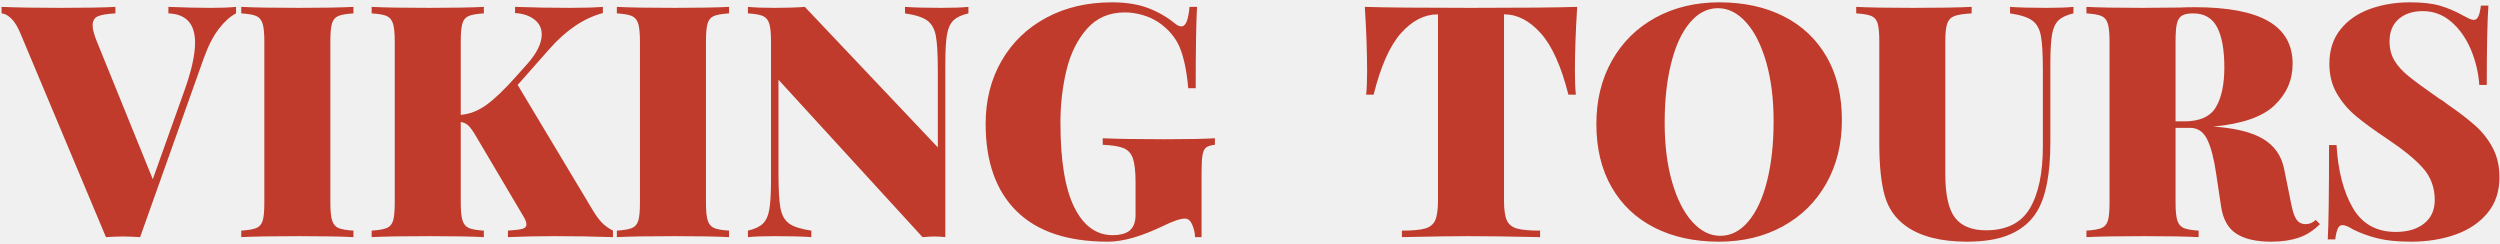
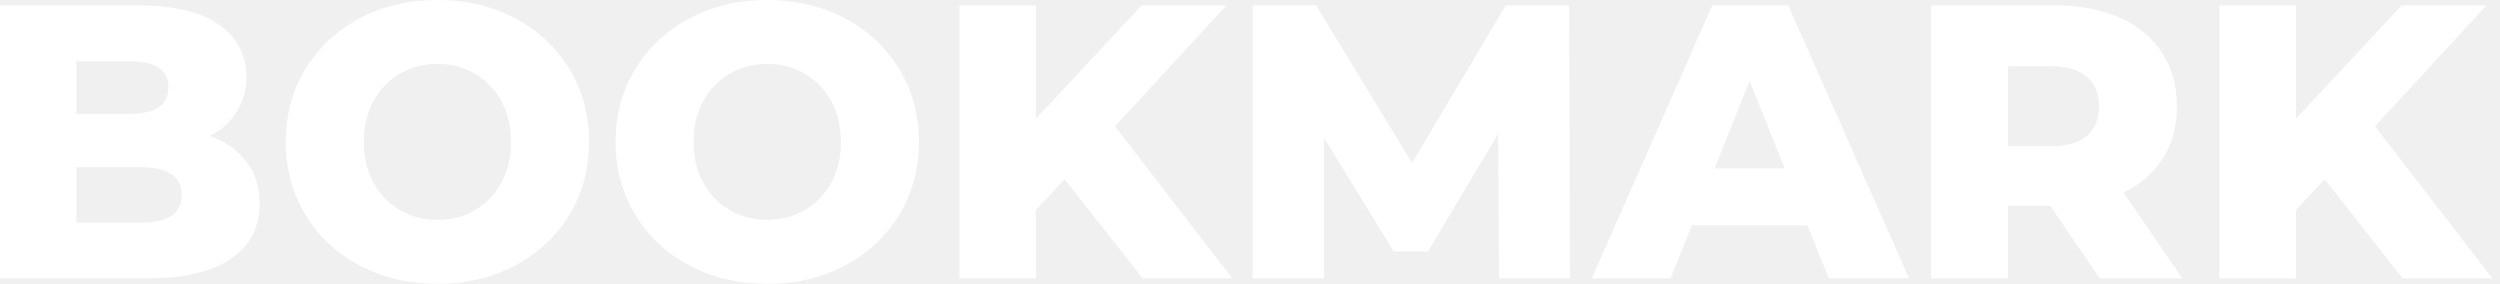
- <svg xmlns="http://www.w3.org/2000/svg" width="369" height="36">
-   <path d="M31.144 1.16c1.504 0 2.736-.048 3.696-.144v.96c-.832.416-1.672 1.168-2.52 2.256-.848 1.088-1.608 2.576-2.28 4.464L20.68 35a42.173 42.173 0 0 0-2.544-.096c-.64 0-1.472.032-2.496.096L3.064 5.048c-.416-1.024-.872-1.784-1.368-2.28-.496-.496-.984-.76-1.464-.792v-.96c2.304.096 5.216.144 8.736.144 3.648 0 6.336-.048 8.064-.144v.96c-1.216.064-2.08.208-2.592.432s-.768.672-.768 1.344c0 .544.192 1.296.576 2.256l8.304 20.448L27.208 13.4c1.056-2.944 1.584-5.312 1.584-7.104 0-2.784-1.312-4.224-3.936-4.32v-.96c2.4.096 4.496.144 6.288.144zm21.024.816c-1.024.064-1.768.192-2.232.384-.464.192-.776.56-.936 1.104-.16.544-.24 1.424-.24 2.64v23.808c0 1.216.088 2.096.264 2.64.176.544.488.912.936 1.104.448.192 1.184.32 2.208.384V35c-1.856-.096-4.528-.144-8.016-.144-3.872 0-6.72.048-8.544.144v-.96c1.024-.064 1.768-.192 2.232-.384.464-.192.776-.56.936-1.104.16-.544.24-1.424.24-2.64V6.104c0-1.216-.088-2.096-.264-2.64-.176-.544-.488-.912-.936-1.104-.448-.192-1.184-.32-2.208-.384v-.96c1.824.096 4.672.144 8.544.144 3.456 0 6.128-.048 8.016-.144v.96zm35.376 29.136c.448.736.88 1.32 1.296 1.752.416.432.96.824 1.632 1.176V35a242.852 242.852 0 0 0-8.64-.144c-2.368 0-4.656.048-6.864.144v-.96c1.024-.064 1.736-.152 2.136-.264.4-.112.6-.328.6-.648s-.16-.736-.48-1.248l-6.96-11.76c-.448-.768-.824-1.296-1.128-1.584a2.008 2.008 0 0 0-1.128-.528v11.904c0 1.216.088 2.096.264 2.64.176.544.488.912.936 1.104.448.192 1.184.32 2.208.384V35c-1.856-.096-4.528-.144-8.016-.144-3.872 0-6.72.048-8.544.144v-.96c1.024-.064 1.768-.192 2.232-.384.464-.192.776-.56.936-1.104.16-.544.24-1.424.24-2.64V6.104c0-1.216-.088-2.096-.264-2.64-.176-.544-.488-.912-.936-1.104-.448-.192-1.184-.32-2.208-.384v-.96c1.824.096 4.672.144 8.544.144 3.456 0 6.128-.048 8.016-.144v.96c-1.024.064-1.768.192-2.232.384-.464.192-.776.56-.936 1.104-.16.544-.24 1.424-.24 2.64v10.848c1.28-.096 2.528-.576 3.744-1.44 1.216-.864 2.704-2.288 4.464-4.272l1.632-1.824c1.408-1.6 2.112-3.04 2.112-4.32 0-.928-.368-1.672-1.104-2.232-.736-.56-1.68-.872-2.832-.936v-.912c2.688.096 5.392.144 8.112.144 1.952 0 3.568-.048 4.848-.144v.912c-2.784.736-5.408 2.496-7.872 5.28l-4.704 5.328 11.136 18.576zm20.064-29.136c-1.024.064-1.768.192-2.232.384-.464.192-.776.56-.936 1.104-.16.544-.24 1.424-.24 2.64v23.808c0 1.216.088 2.096.264 2.64.176.544.488.912.936 1.104.448.192 1.184.32 2.208.384V35c-1.856-.096-4.528-.144-8.016-.144-3.872 0-6.72.048-8.544.144v-.96c1.024-.064 1.768-.192 2.232-.384.464-.192.776-.56.936-1.104.16-.544.24-1.424.24-2.64V6.104c0-1.216-.088-2.096-.264-2.64-.176-.544-.488-.912-.936-1.104-.448-.192-1.184-.32-2.208-.384v-.96c1.824.096 4.672.144 8.544.144 3.456 0 6.128-.048 8.016-.144v.96zm35.328 0c-.992.224-1.728.568-2.208 1.032-.48.464-.8 1.176-.96 2.136-.16.96-.24 2.4-.24 4.32V35a16.495 16.495 0 0 0-1.584-.096c-.352 0-.944.032-1.776.096l-21.264-23.232v13.824c0 2.368.096 4.072.288 5.112.192 1.04.616 1.8 1.272 2.28.656.48 1.752.832 3.288 1.056V35c-1.312-.096-3.104-.144-5.376-.144-1.696 0-3.024.048-3.984.144v-.96c.992-.224 1.728-.568 2.208-1.032.48-.464.8-1.176.96-2.136.16-.96.24-2.4.24-4.32V6.104c0-1.216-.088-2.096-.264-2.64-.176-.544-.488-.912-.936-1.104-.448-.192-1.184-.32-2.208-.384v-.96c.96.096 2.288.144 3.984.144 1.728 0 3.2-.048 4.416-.144l19.632 20.736V10.424c0-2.368-.096-4.072-.288-5.112-.192-1.04-.616-1.8-1.272-2.28-.656-.48-1.752-.832-3.288-1.056v-.96c1.312.096 3.104.144 5.376.144 1.696 0 3.024-.048 3.984-.144v.96zM164.104.344c2.048 0 3.808.272 5.28.816a14.028 14.028 0 0 1 4.032 2.304c.352.288.672.432.96.432.32 0 .576-.232.768-.696.192-.464.336-1.192.432-2.184h1.104c-.128 2.272-.192 6.272-.192 12h-1.104c-.224-2.528-.64-4.528-1.248-6-.608-1.472-1.664-2.72-3.168-3.744a8.393 8.393 0 0 0-2.328-1.056 9.33 9.33 0 0 0-2.616-.384c-2.304 0-4.168.808-5.592 2.424-1.424 1.616-2.432 3.656-3.024 6.12-.592 2.464-.888 5.04-.888 7.728 0 5.568.68 9.728 2.04 12.48 1.36 2.752 3.256 4.128 5.688 4.128.992 0 1.776-.192 2.352-.576.672-.48 1.008-1.28 1.008-2.4v-4.8c0-1.6-.128-2.776-.384-3.528-.256-.752-.712-1.264-1.368-1.536-.656-.272-1.688-.44-3.096-.504v-.96c2.176.096 5.232.144 9.168.144 3.296 0 5.76-.048 7.392-.144v.96c-.576.064-1 .192-1.272.384s-.456.56-.552 1.104c-.096.544-.144 1.424-.144 2.64V35h-.96a5.173 5.173 0 0 0-.432-1.872c-.256-.576-.608-.864-1.056-.864-.672 0-1.76.368-3.264 1.104-3.2 1.536-5.904 2.304-8.112 2.304-5.952 0-10.448-1.504-13.488-4.512-3.04-3.008-4.56-7.296-4.56-12.864 0-3.52.792-6.64 2.376-9.36 1.584-2.72 3.784-4.832 6.6-6.336 2.816-1.504 6.032-2.256 9.648-2.256zm68.688.672c-.224 3.552-.336 6.72-.336 9.504 0 1.472.048 2.624.144 3.456h-1.104c-1.056-4.192-2.416-7.216-4.08-9.072-1.664-1.856-3.456-2.784-5.376-2.784h-.048v27.456c0 1.344.136 2.32.408 2.928.272.608.768 1.016 1.488 1.224.72.208 1.864.312 3.432.312V35c-4.512-.096-8.016-.144-10.512-.144-2.272 0-5.568.048-9.888.144v-.96c1.568 0 2.712-.104 3.432-.312.72-.208 1.216-.616 1.488-1.224s.408-1.584.408-2.928V2.12h-.048c-1.952 0-3.752.92-5.4 2.76-1.648 1.84-3 4.872-4.056 9.096h-1.104c.096-.832.144-1.984.144-3.456 0-2.784-.112-5.952-.336-9.504 3.04.096 8.272.144 15.696.144 7.392 0 12.608-.048 15.648-.144zm20.976-.672c3.616 0 6.784.688 9.504 2.064 2.72 1.376 4.832 3.368 6.336 5.976 1.504 2.608 2.256 5.72 2.256 9.336 0 3.52-.768 6.64-2.304 9.36-1.536 2.72-3.68 4.832-6.432 6.336-2.752 1.504-5.888 2.256-9.408 2.256-3.616 0-6.784-.688-9.504-2.064-2.72-1.376-4.832-3.368-6.336-5.976-1.504-2.608-2.256-5.72-2.256-9.336 0-3.52.768-6.64 2.304-9.36 1.536-2.72 3.68-4.832 6.432-6.336 2.752-1.504 5.888-2.256 9.408-2.256zm-.192.864c-1.568 0-2.952.712-4.152 2.136-1.2 1.424-2.12 3.416-2.76 5.976-.64 2.56-.96 5.488-.96 8.784 0 3.328.368 6.256 1.104 8.784.736 2.528 1.728 4.48 2.976 5.856 1.248 1.376 2.624 2.064 4.128 2.064 1.568 0 2.952-.712 4.152-2.136 1.2-1.424 2.12-3.416 2.76-5.976.64-2.56.96-5.488.96-8.784 0-3.328-.368-6.256-1.104-8.784-.736-2.528-1.728-4.48-2.976-5.856-1.248-1.376-2.624-2.064-4.128-2.064zm52.464.768c-.992.224-1.728.568-2.208 1.032-.48.464-.8 1.176-.96 2.136-.16.96-.24 2.4-.24 4.32v11.568c0 4.608-.656 8-1.968 10.176-.864 1.44-2.136 2.544-3.816 3.312-1.68.768-3.848 1.152-6.504 1.152-3.872 0-6.88-.768-9.024-2.304-1.568-1.12-2.616-2.624-3.144-4.512-.528-1.888-.792-4.448-.792-7.68V6.104c0-1.216-.08-2.096-.24-2.64-.16-.544-.472-.912-.936-1.104-.464-.192-1.208-.32-2.232-.384v-.96c1.824.096 4.64.144 8.448.144 3.776 0 6.64-.048 8.592-.144v.96c-1.152.064-1.992.192-2.52.384s-.888.56-1.08 1.104c-.192.544-.288 1.424-.288 2.64v19.584c0 3.072.48 5.224 1.44 6.456.96 1.232 2.48 1.848 4.56 1.848 3.04 0 5.2-1.08 6.48-3.24 1.28-2.16 1.92-5.224 1.92-9.192V10.424c0-2.368-.096-4.072-.288-5.112-.192-1.04-.616-1.8-1.272-2.28-.656-.48-1.752-.832-3.288-1.056v-.96c1.312.096 3.104.144 5.376.144 1.696 0 3.024-.048 3.984-.144v.96zm36.384 31.104c-.96.96-2.016 1.632-3.168 2.016-1.152.384-2.496.576-4.032.576-2.208 0-3.92-.392-5.136-1.176-1.216-.784-1.968-2.12-2.256-4.008l-.72-4.8c-.32-2.24-.76-3.936-1.32-5.088-.56-1.152-1.4-1.728-2.52-1.728h-2.16v11.04c0 1.216.088 2.096.264 2.64.176.544.488.912.936 1.104.448.192 1.184.32 2.208.384V35c-1.856-.096-4.528-.144-8.016-.144-3.872 0-6.72.048-8.544.144v-.96c1.024-.064 1.768-.192 2.232-.384.464-.192.776-.56.936-1.104.16-.544.24-1.424.24-2.64V6.104c0-1.216-.088-2.096-.264-2.64-.176-.544-.488-.912-.936-1.104-.448-.192-1.184-.32-2.208-.384v-.96c1.824.096 4.576.144 8.256.144l5.52-.048c.64-.032 1.376-.048 2.208-.048 4.864 0 8.488.688 10.872 2.064 2.384 1.376 3.576 3.472 3.576 6.288 0 2.4-.896 4.448-2.688 6.144-1.792 1.696-4.8 2.736-9.024 3.12 3.264.224 5.728.84 7.392 1.848 1.664 1.008 2.688 2.488 3.072 4.44l1.008 4.992c.224 1.184.496 2 .816 2.448.32.448.768.672 1.344.672.576 0 1.072-.208 1.488-.624l.624.624zm-18.72-31.104c-.736 0-1.288.112-1.656.336-.368.224-.616.624-.744 1.2s-.192 1.44-.192 2.592v11.808h1.296c2.272 0 3.824-.696 4.656-2.088.832-1.392 1.248-3.352 1.248-5.88 0-2.624-.36-4.608-1.08-5.952-.72-1.344-1.896-2.016-3.528-2.016zM355.72.344c1.824 0 3.304.168 4.44.504 1.136.336 2.248.808 3.336 1.416.352.192.664.352.936.48s.504.192.696.192c.288 0 .512-.168.672-.504.16-.336.288-.872.384-1.608h1.104c-.16 2.304-.24 6.208-.24 11.712h-1.104a16.255 16.255 0 0 0-1.248-5.232c-.704-1.664-1.664-3.024-2.88-4.08s-2.624-1.584-4.224-1.584c-1.472 0-2.656.392-3.552 1.176-.896.784-1.344 1.88-1.344 3.288 0 1.088.24 2.032.72 2.832.48.8 1.184 1.576 2.112 2.328.928.752 2.448 1.864 4.56 3.336.192.096.376.208.552.336.176.128.344.256.504.384 1.76 1.216 3.168 2.296 4.224 3.24a11.643 11.643 0 0 1 2.568 3.288c.656 1.248.984 2.688.984 4.32 0 2.08-.584 3.832-1.752 5.256-1.168 1.424-2.744 2.488-4.728 3.192-1.984.704-4.176 1.056-6.576 1.056-1.952 0-3.576-.16-4.872-.48a18.32 18.32 0 0 1-3.624-1.296c-.704-.448-1.248-.672-1.632-.672-.288 0-.512.168-.672.504-.16.336-.288.872-.384 1.608h-1.104c.128-2.176.192-6.816.192-13.92h1.104c.224 3.808 1.024 6.896 2.4 9.264 1.376 2.368 3.488 3.552 6.336 3.552 1.76 0 3.16-.416 4.2-1.248 1.04-.832 1.56-1.984 1.56-3.456 0-1.824-.568-3.384-1.704-4.68-1.136-1.296-2.904-2.744-5.304-4.344-1.92-1.28-3.456-2.4-4.608-3.36a12.517 12.517 0 0 1-2.832-3.336c-.736-1.264-1.104-2.728-1.104-4.392 0-2.016.544-3.704 1.632-5.064 1.088-1.36 2.536-2.368 4.344-3.024 1.808-.656 3.784-.984 5.928-.984z" fill="#C03B2B" />
+ <svg xmlns="http://www.w3.org/2000/svg" width="326" height="37">
+   <path d="M27.35 17.742c2.034.712 3.627 1.822 4.779 3.33 1.152 1.508 1.728 3.33 1.728 5.465 0 3.118-1.254 5.524-3.762 7.219-2.508 1.694-6.134 2.542-10.879 2.542H0V.712h18.2c4.541 0 7.998.839 10.37 2.516 2.373 1.678 3.559 3.94 3.559 6.787 0 1.694-.415 3.211-1.246 4.55-.83 1.338-2.008 2.398-3.533 3.177zM9.964 7.982v6.862h6.914c3.389 0 5.084-1.152 5.084-3.457 0-2.27-1.695-3.406-5.084-3.406H9.964zm8.439 21.046c3.525 0 5.287-1.203 5.287-3.61 0-2.406-1.762-3.609-5.287-3.609H9.964v7.219h8.439zm38.636 7.981c-3.762 0-7.143-.796-10.142-2.39-3-1.592-5.355-3.795-7.066-6.608-1.712-2.813-2.568-5.982-2.568-9.506 0-3.525.856-6.694 2.568-9.507 1.711-2.813 4.067-5.016 7.066-6.609C49.897.796 53.277 0 57.039 0 60.8 0 64.182.796 67.18 2.39c3 1.592 5.355 3.795 7.066 6.608 1.712 2.813 2.567 5.982 2.567 9.507 0 3.524-.855 6.693-2.567 9.506-1.711 2.813-4.067 5.016-7.066 6.609-3 1.593-6.38 2.39-10.142 2.39zm0-8.337c1.796 0 3.423-.424 4.88-1.27 1.458-.848 2.61-2.043 3.457-3.585.847-1.542 1.271-3.313 1.271-5.312 0-2-.424-3.77-1.27-5.313-.848-1.542-2-2.737-3.458-3.584-1.457-.847-3.084-1.27-4.88-1.27-1.796 0-3.423.423-4.88 1.27-1.458.847-2.61 2.042-3.457 3.584-.848 1.542-1.271 3.313-1.271 5.313 0 2 .423 3.77 1.27 5.312.848 1.542 2 2.737 3.458 3.584 1.457.847 3.084 1.271 4.88 1.271zm43.008 8.337c-3.762 0-7.143-.796-10.142-2.39-3-1.592-5.355-3.795-7.066-6.608-1.712-2.813-2.568-5.982-2.568-9.506 0-3.525.856-6.694 2.568-9.507 1.711-2.813 4.067-5.016 7.066-6.609C92.905.796 96.285 0 100.047 0c3.762 0 7.142.796 10.142 2.39 3 1.592 5.355 3.795 7.066 6.608 1.712 2.813 2.567 5.982 2.567 9.507 0 3.524-.855 6.693-2.567 9.506-1.711 2.813-4.067 5.016-7.066 6.609-3 1.593-6.38 2.39-10.142 2.39zm0-8.337c1.796 0 3.423-.424 4.88-1.27 1.458-.848 2.61-2.043 3.457-3.585.847-1.542 1.271-3.313 1.271-5.312 0-2-.424-3.77-1.27-5.313-.848-1.542-2-2.737-3.458-3.584-1.457-.847-3.084-1.27-4.88-1.27-1.796 0-3.423.423-4.88 1.27-1.458.847-2.61 2.042-3.457 3.584-.848 1.542-1.271 3.313-1.271 5.313 0 2 .423 3.77 1.27 5.312.848 1.542 2 2.737 3.458 3.584 1.457.847 3.084 1.271 4.88 1.271zm38.788-5.287l-3.761 4.016v8.897h-9.965V.712h9.965v14.793L148.85.712h11.083l-14.54 15.76 15.302 19.826h-11.692l-10.168-12.913zm56.633 12.913l-.102-18.861-9.15 15.353h-4.474l-9.1-14.845v18.353h-9.303V.712h8.286l12.506 20.538 12.2-20.538h8.287l.102 35.586h-9.252zm40.212-6.914h-15.048l-2.796 6.914h-10.27L223.277.712h9.913l15.76 35.586h-10.473l-2.796-6.914zm-2.949-7.422l-4.575-11.388-4.576 11.388h9.151zm34.62 4.88h-5.49v9.456h-10.066V.712h16.268c3.22 0 6.015.533 8.388 1.601 2.372 1.068 4.202 2.593 5.49 4.575 1.288 1.983 1.932 4.313 1.932 6.99 0 2.576-.602 4.821-1.805 6.736-1.203 1.915-2.923 3.415-5.16 4.5l7.677 11.184h-10.778l-6.456-9.456zm6.355-12.964c0-1.66-.526-2.948-1.576-3.863-1.051-.915-2.61-1.373-4.677-1.373h-5.592v10.422h5.592c2.067 0 3.626-.45 4.677-1.347 1.05-.898 1.576-2.178 1.576-3.839zm29.434 9.507l-3.762 4.016v8.897h-9.964V.712h9.964v14.793L313.155.712h11.082l-14.539 15.76L325 36.297h-11.692L303.14 23.385z" fill="#FFF" fill-rule="evenodd" />
</svg>
